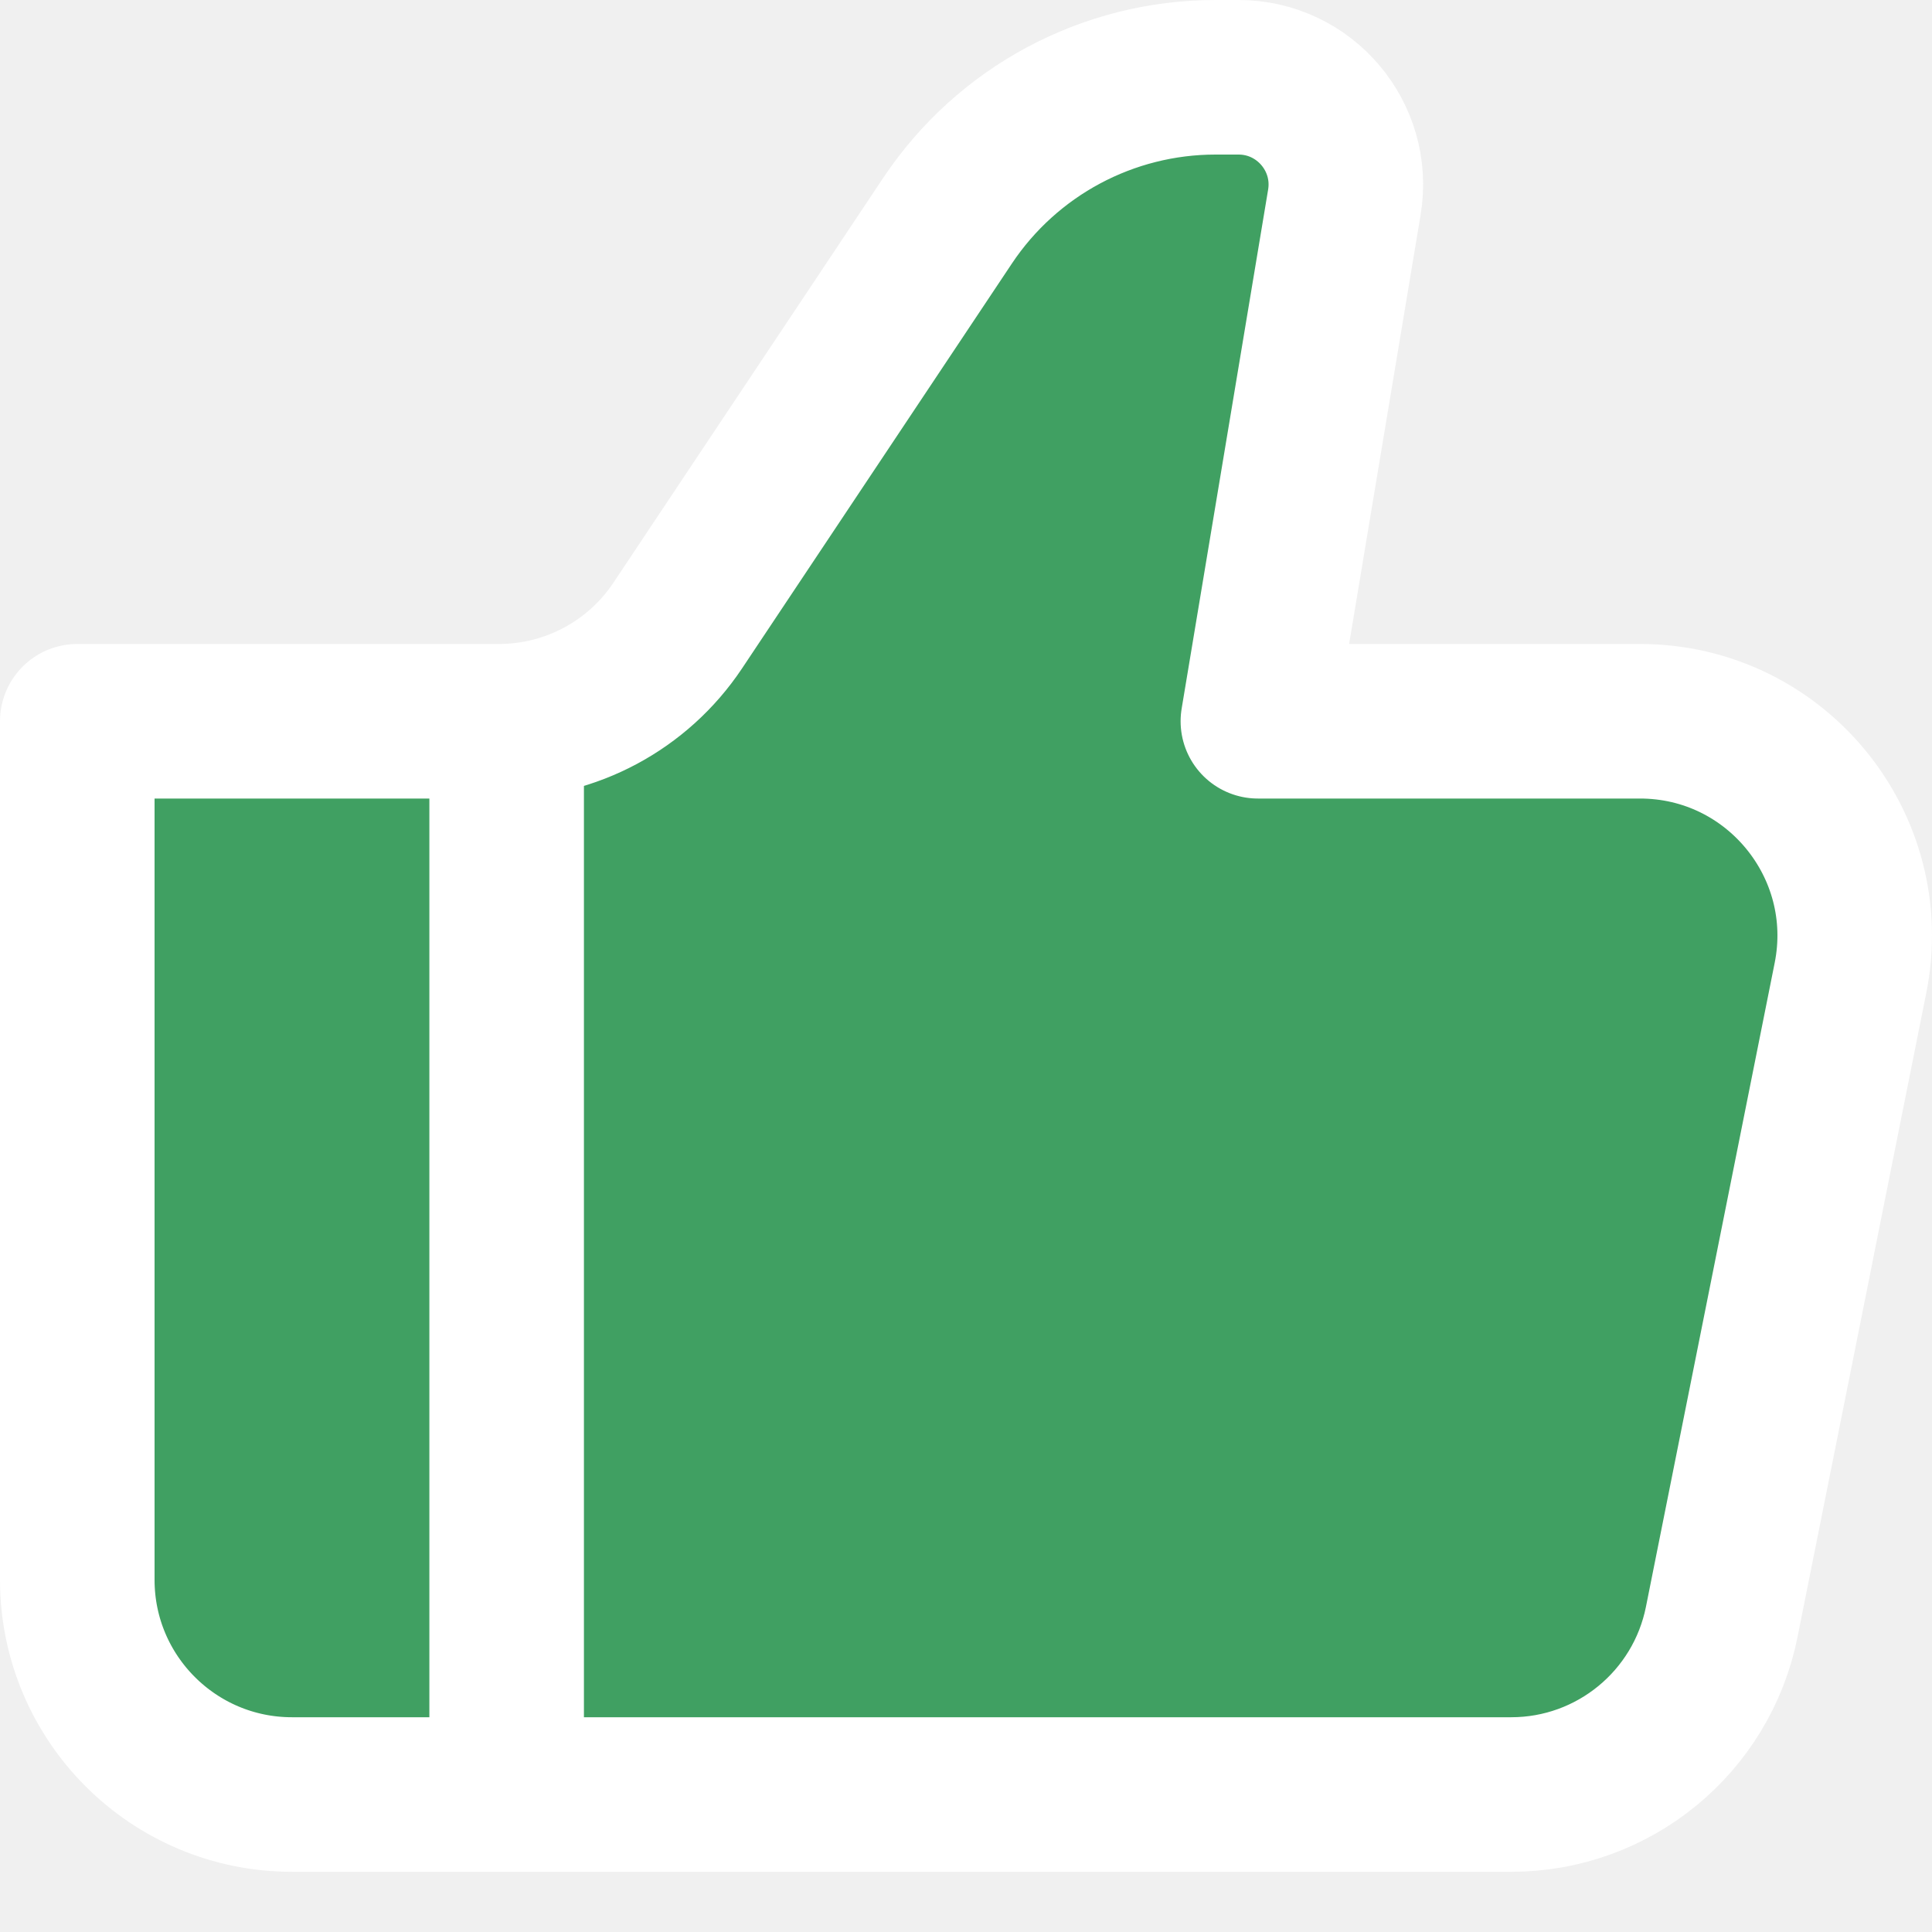
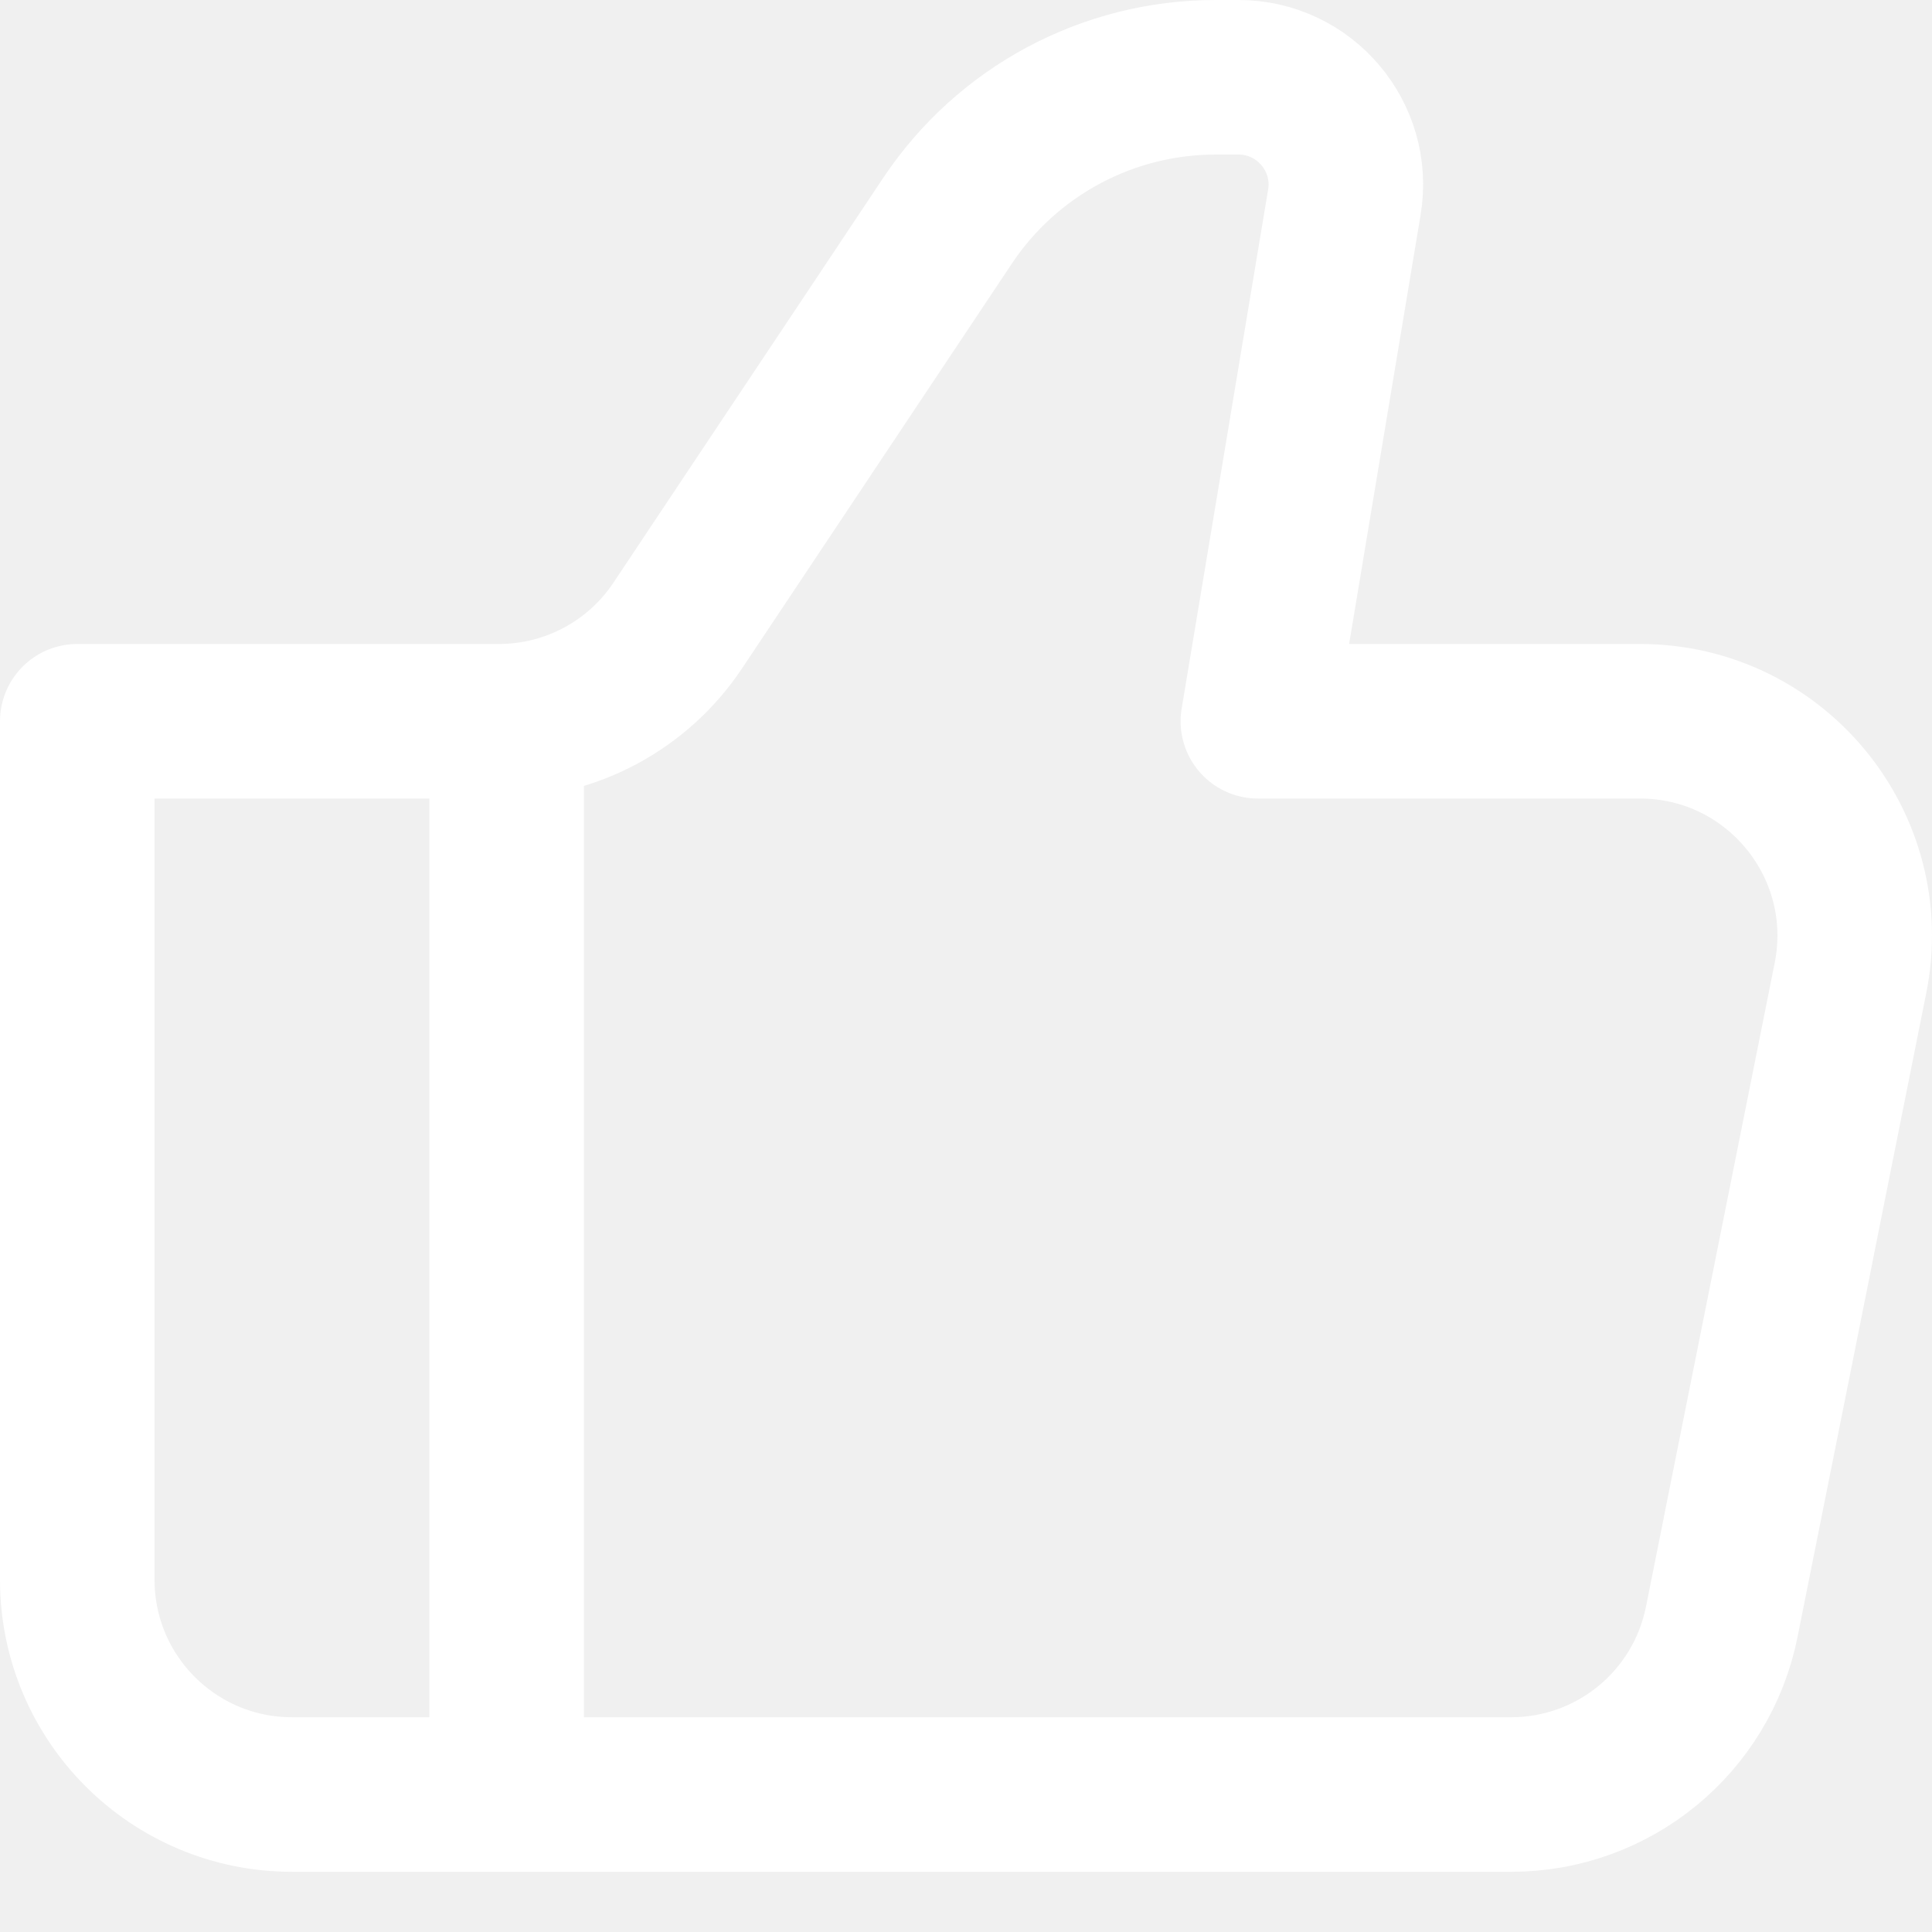
<svg xmlns="http://www.w3.org/2000/svg" width="25" height="25" viewBox="0 0 25 25" fill="none">
-   <path d="M19.555 23.221H3.778C2.244 23.221 1 21.977 1 20.443V9.333H6.457C7.386 9.333 8.253 8.869 8.769 8.096L12.262 2.855C13.035 1.696 14.336 1 15.729 1H16.026C16.884 1 17.537 1.771 17.396 2.617L16.277 9.333H21.221C22.974 9.333 24.289 10.936 23.945 12.655L22.279 20.988C22.019 22.286 20.879 23.221 19.555 23.221Z" fill="#40A062" stroke="white" stroke-width="2" stroke-linecap="round" stroke-linejoin="round" />
-   <path d="M6.556 9.333V23.221V9.333Z" fill="#40A062" />
+   <g class="like-fill">
+     <path d="M19.555 23.221H3.778C2.244 23.221 1 21.977 1 20.443V9.333H6.457C7.386 9.333 8.253 8.869 8.769 8.096L12.262 2.855C13.035 1.696 14.336 1 15.729 1H16.026C16.884 1 17.537 1.771 17.396 2.617L16.277 9.333H21.221C22.974 9.333 24.289 10.936 23.945 12.655L22.279 20.988C22.019 22.286 20.879 23.221 19.555 23.221Z" stroke="white" stroke-width="2" stroke-linecap="round" stroke-linejoin="round" />
+     <path d="M6.556 9.333V23.221V9.333Z" />
+   </g>
  <path d="M6.556 9.333V23.221" stroke="white" stroke-width="2" />
</svg>
